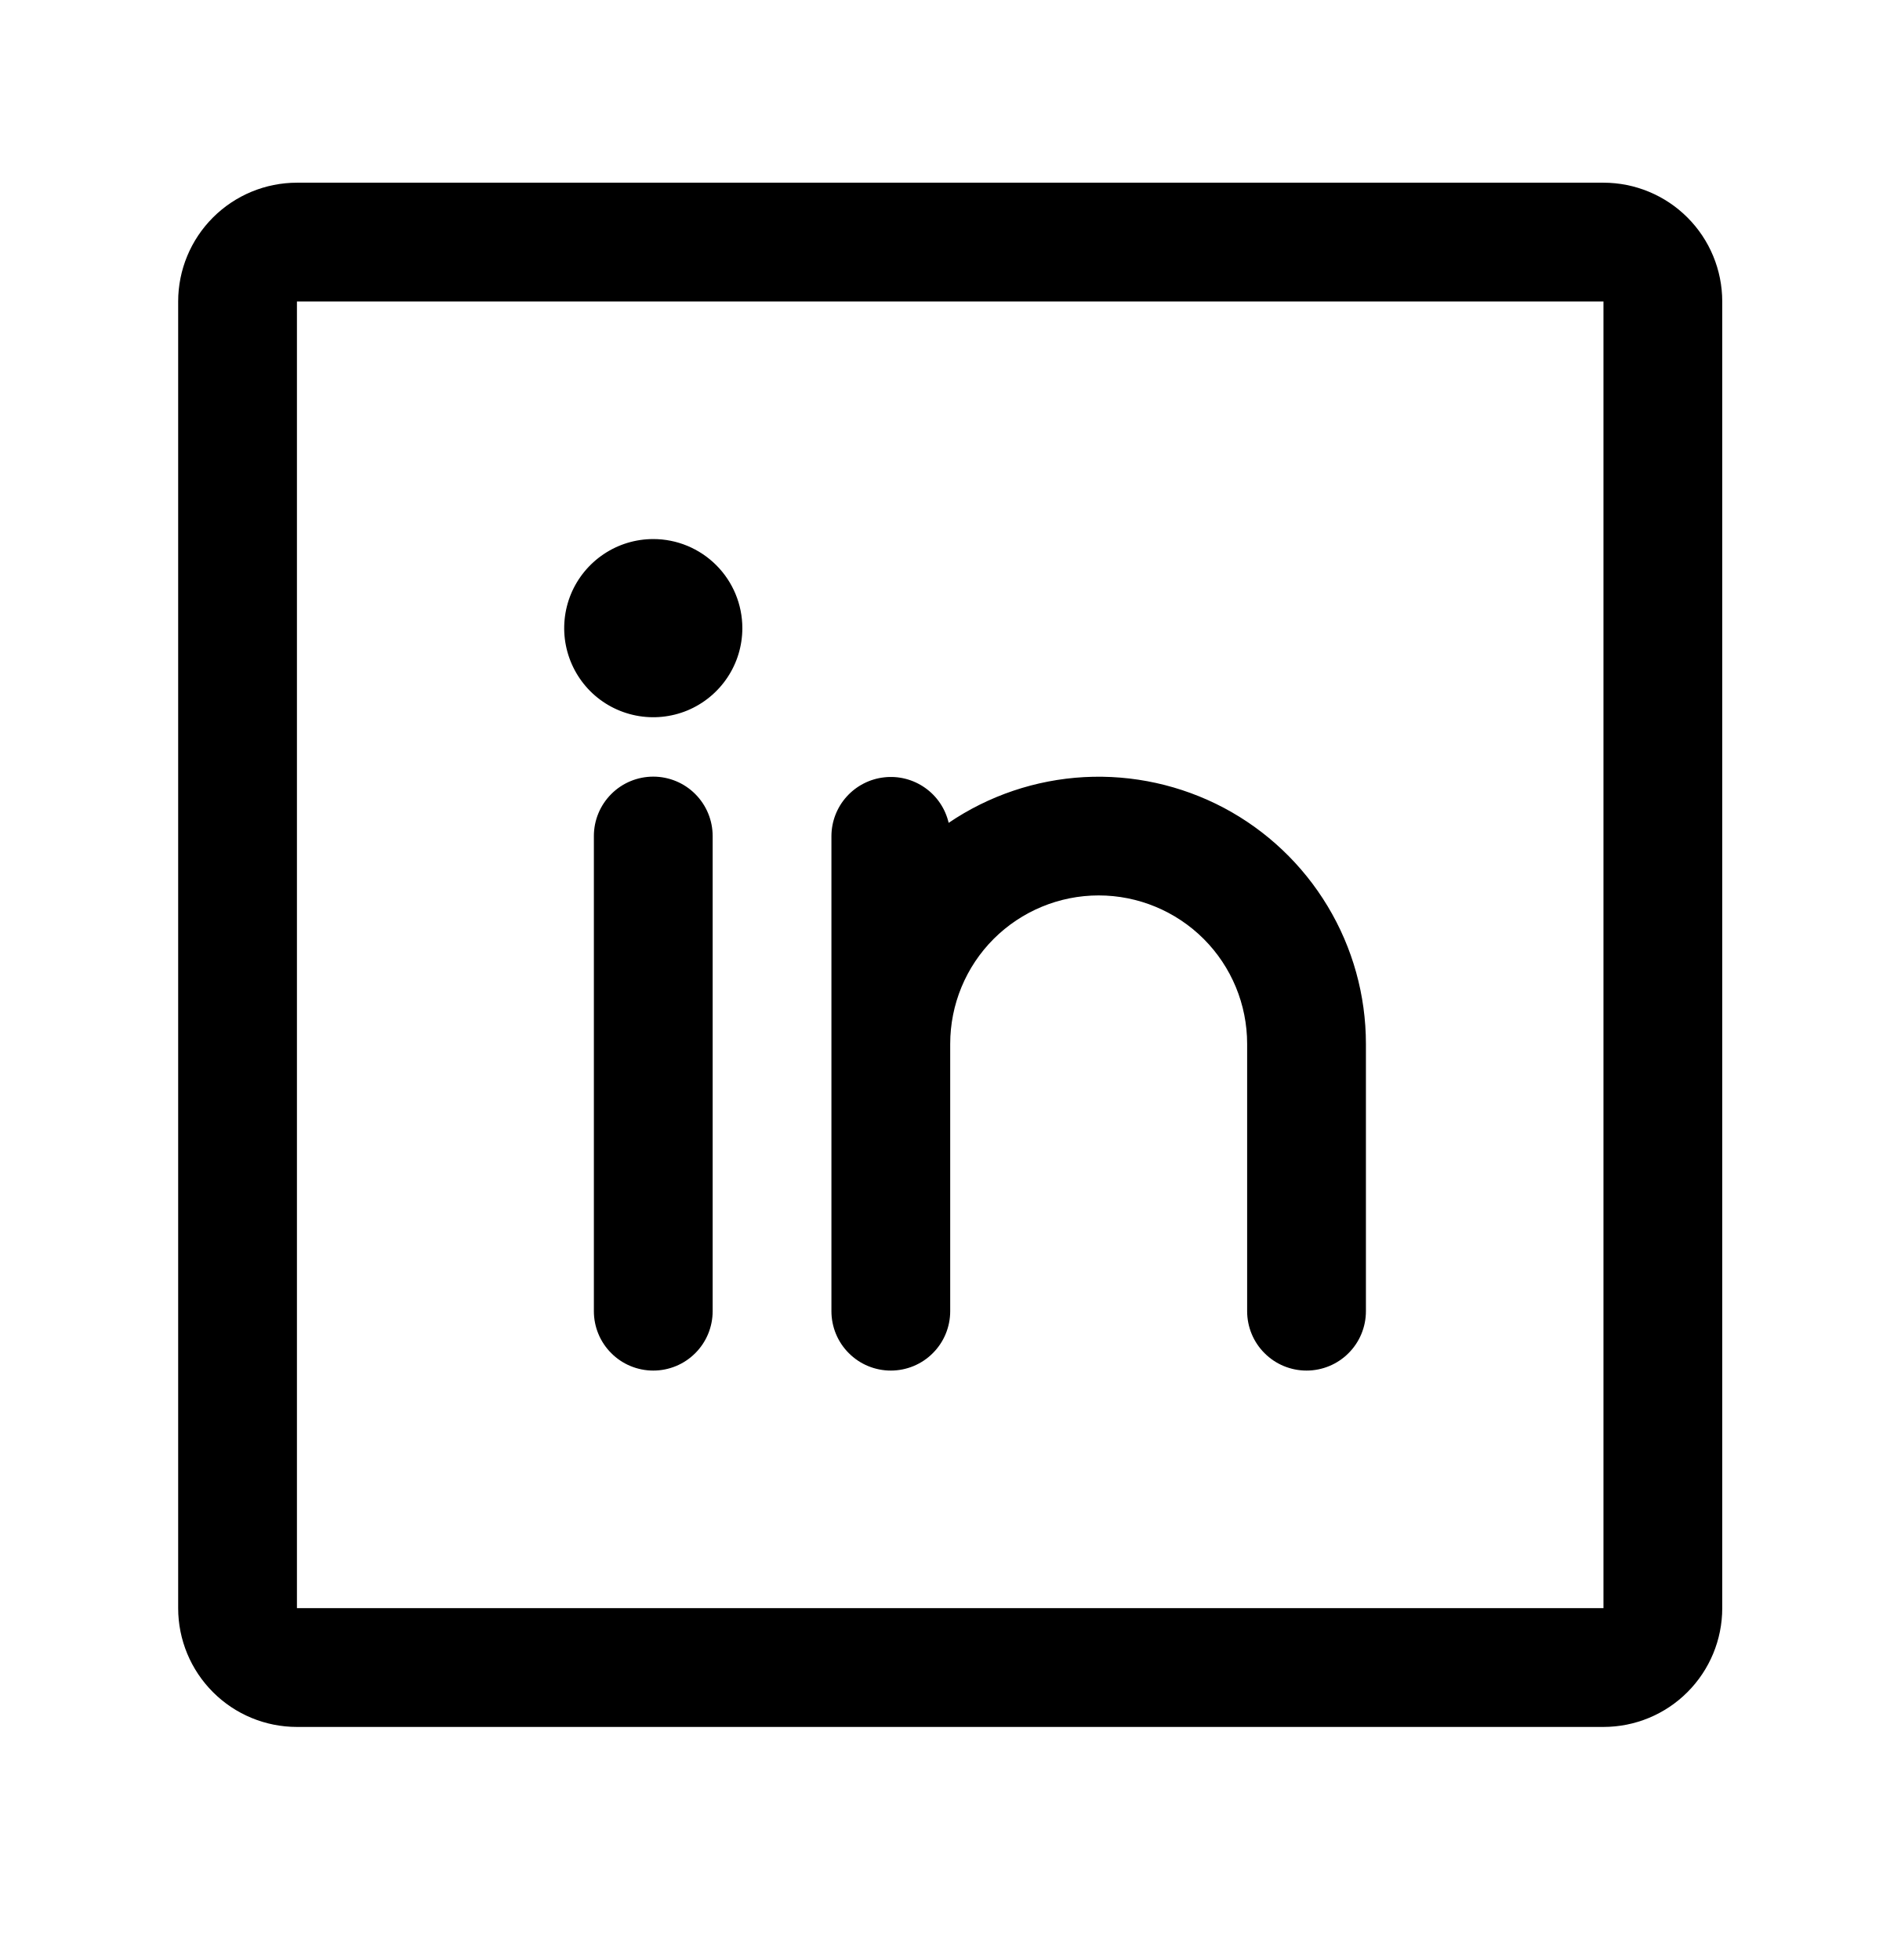
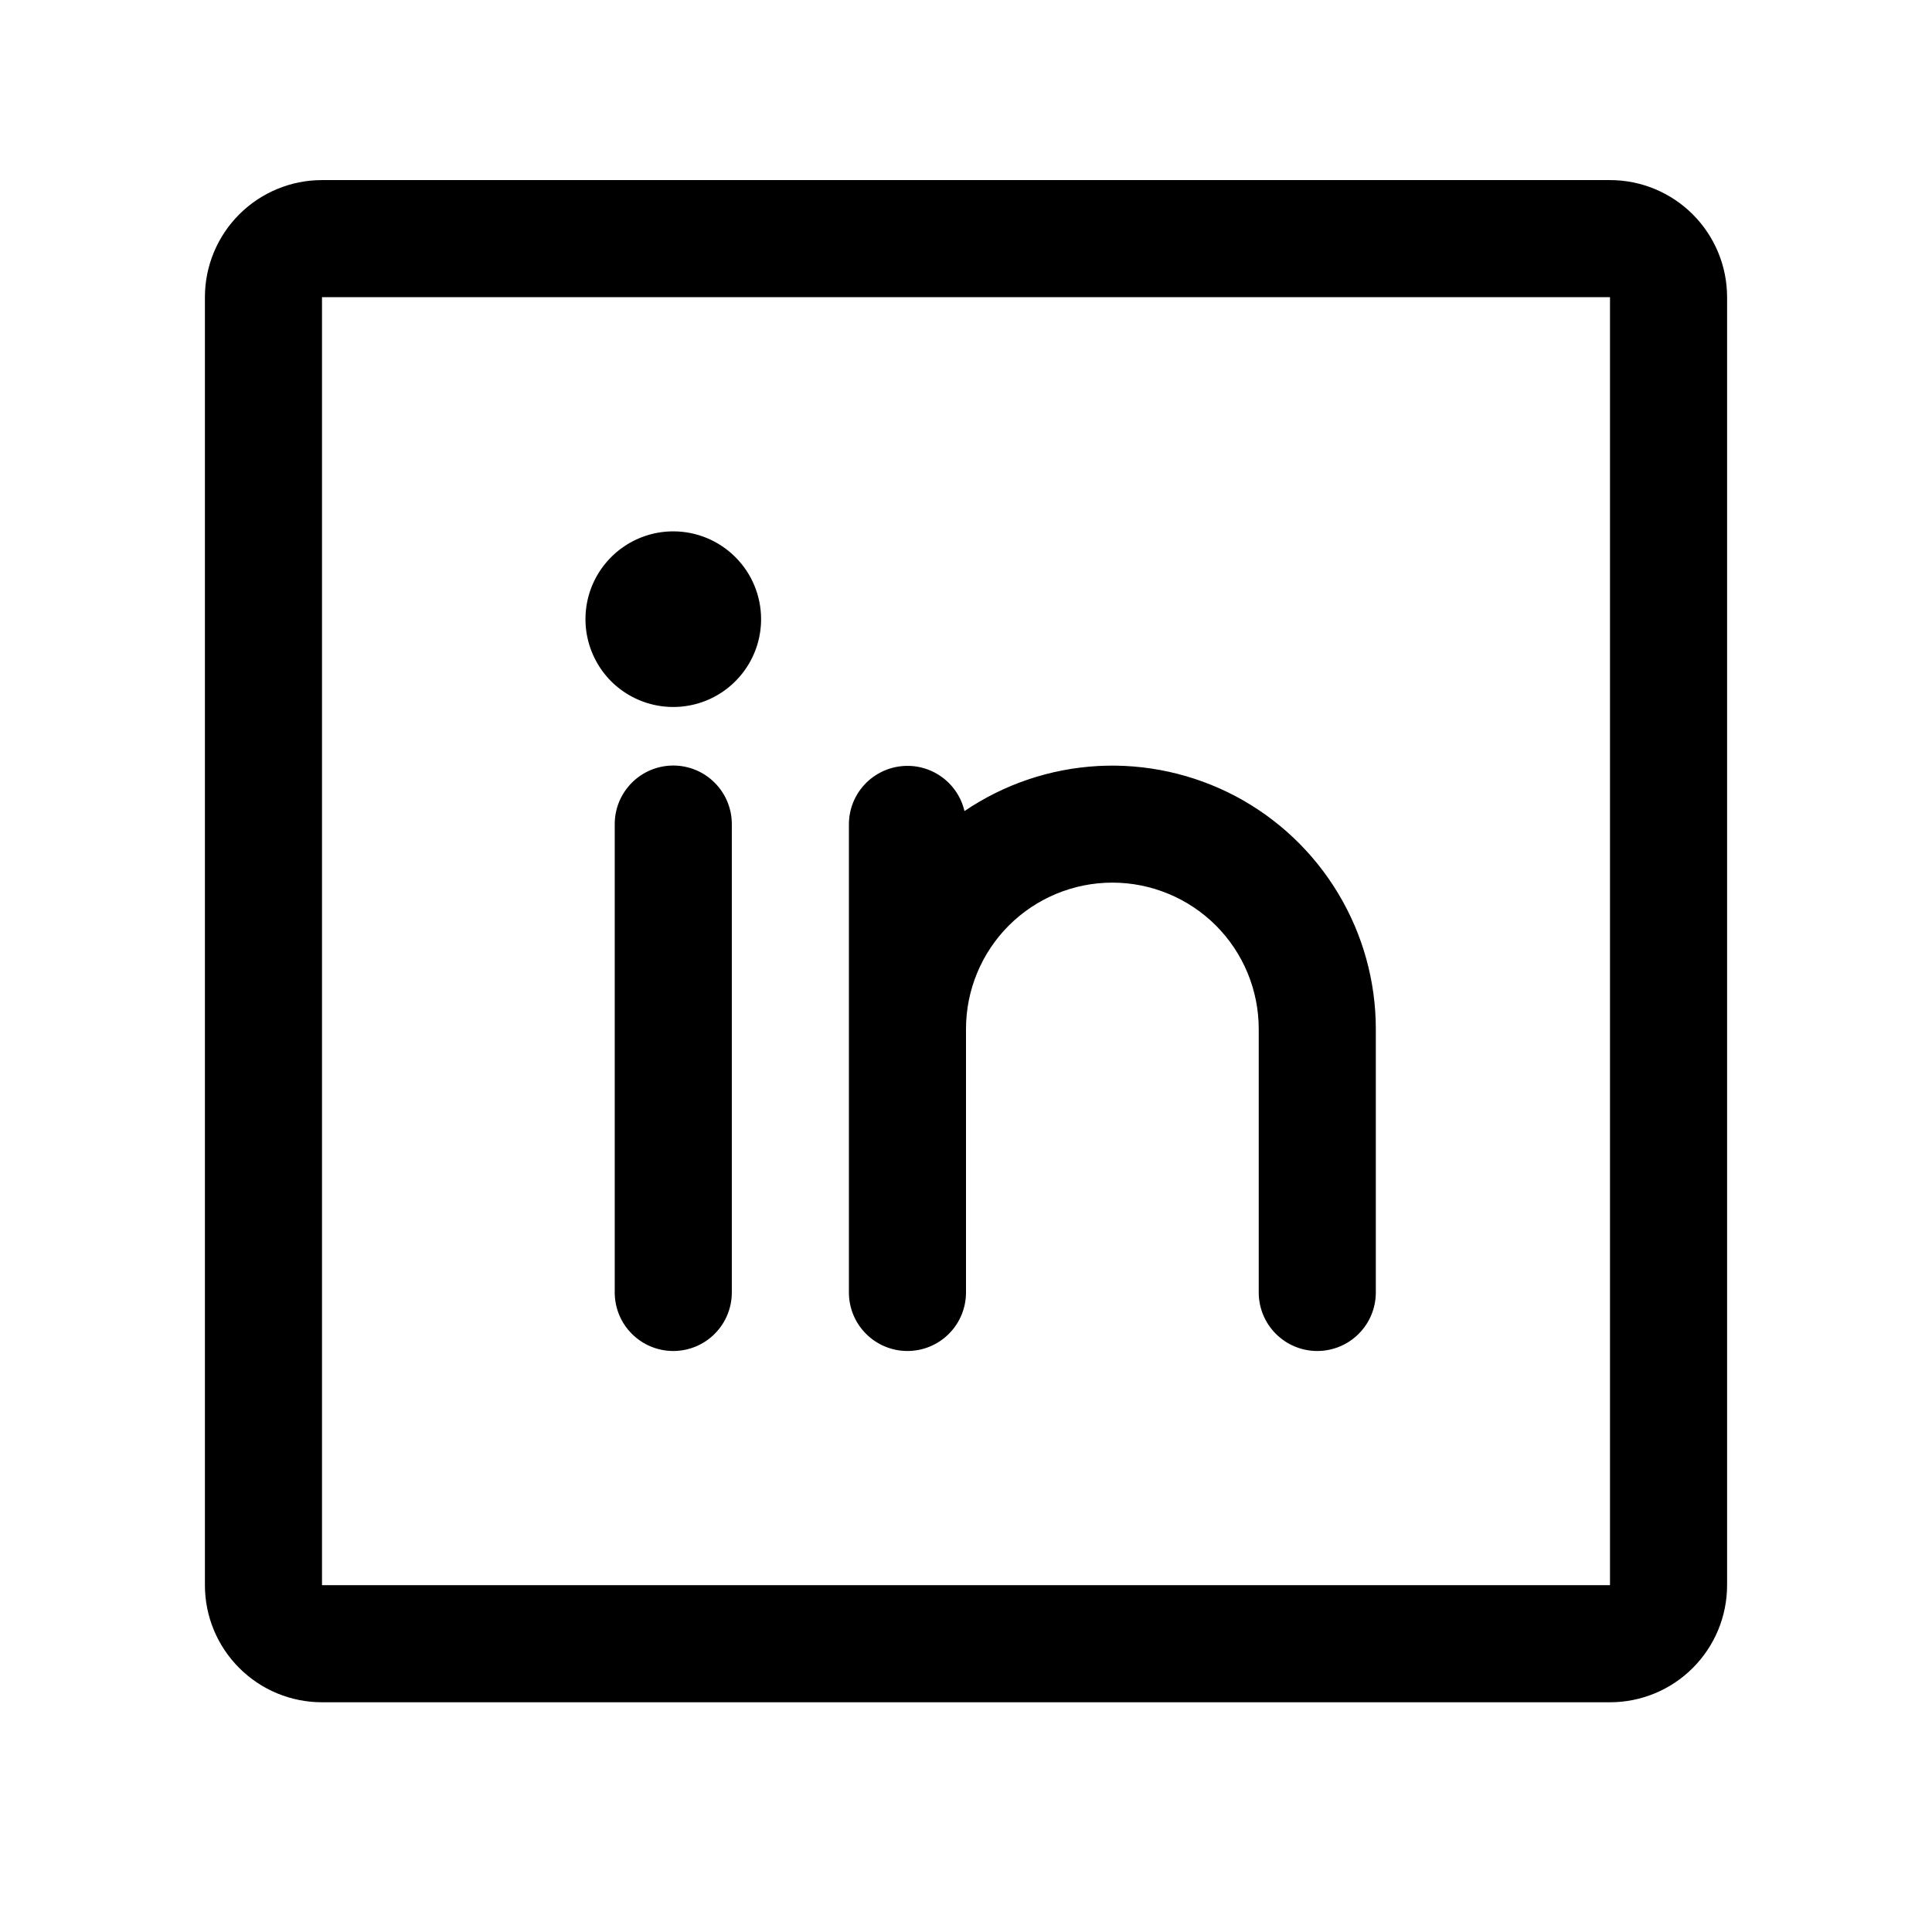
- <svg xmlns="http://www.w3.org/2000/svg" width="32" height="33" viewBox="0 0 32 33" fill="none">
+ <svg xmlns="http://www.w3.org/2000/svg" width="26" height="26" viewBox="0 0 32 33" fill="none">
  <path d="M27 3.076H5C4.47 3.076 3.961 3.287 3.586 3.662C3.211 4.037 3 4.546 3 5.076V27.076C3 27.607 3.211 28.115 3.586 28.49C3.961 28.866 4.47 29.076 5 29.076H27C27.53 29.076 28.039 28.866 28.414 28.49C28.789 28.115 29 27.607 29 27.076V5.076C29 4.546 28.789 4.037 28.414 3.662C28.039 3.287 27.53 3.076 27 3.076ZM27 27.076H5V5.076H27V27.076ZM12 14.076V22.076C12 22.341 11.895 22.596 11.707 22.783C11.52 22.971 11.265 23.076 11 23.076C10.735 23.076 10.48 22.971 10.293 22.783C10.105 22.596 10 22.341 10 22.076V14.076C10 13.811 10.105 13.557 10.293 13.369C10.48 13.181 10.735 13.076 11 13.076C11.265 13.076 11.52 13.181 11.707 13.369C11.895 13.557 12 13.811 12 14.076ZM23 17.576V22.076C23 22.341 22.895 22.596 22.707 22.783C22.52 22.971 22.265 23.076 22 23.076C21.735 23.076 21.48 22.971 21.293 22.783C21.105 22.596 21 22.341 21 22.076V17.576C21 16.913 20.737 16.277 20.268 15.808C19.799 15.34 19.163 15.076 18.5 15.076C17.837 15.076 17.201 15.34 16.732 15.808C16.263 16.277 16 16.913 16 17.576V22.076C16 22.341 15.895 22.596 15.707 22.783C15.52 22.971 15.265 23.076 15 23.076C14.735 23.076 14.48 22.971 14.293 22.783C14.105 22.596 14 22.341 14 22.076V14.076C14.001 13.831 14.092 13.595 14.256 13.413C14.42 13.231 14.645 13.115 14.888 13.088C15.131 13.06 15.376 13.123 15.576 13.264C15.777 13.405 15.918 13.615 15.974 13.854C16.65 13.395 17.439 13.129 18.255 13.084C19.071 13.04 19.884 13.219 20.607 13.601C21.329 13.984 21.933 14.556 22.355 15.257C22.777 15.957 23 16.759 23 17.576ZM12.5 10.576C12.5 10.873 12.412 11.163 12.247 11.409C12.082 11.656 11.848 11.848 11.574 11.962C11.3 12.075 10.998 12.105 10.707 12.047C10.416 11.989 10.149 11.847 9.939 11.637C9.73 11.427 9.587 11.16 9.529 10.869C9.471 10.578 9.501 10.276 9.614 10.002C9.728 9.728 9.92 9.494 10.167 9.329C10.413 9.164 10.703 9.076 11 9.076C11.398 9.076 11.779 9.234 12.061 9.516C12.342 9.797 12.5 10.178 12.5 10.576Z" fill="currentColor" />
</svg>
